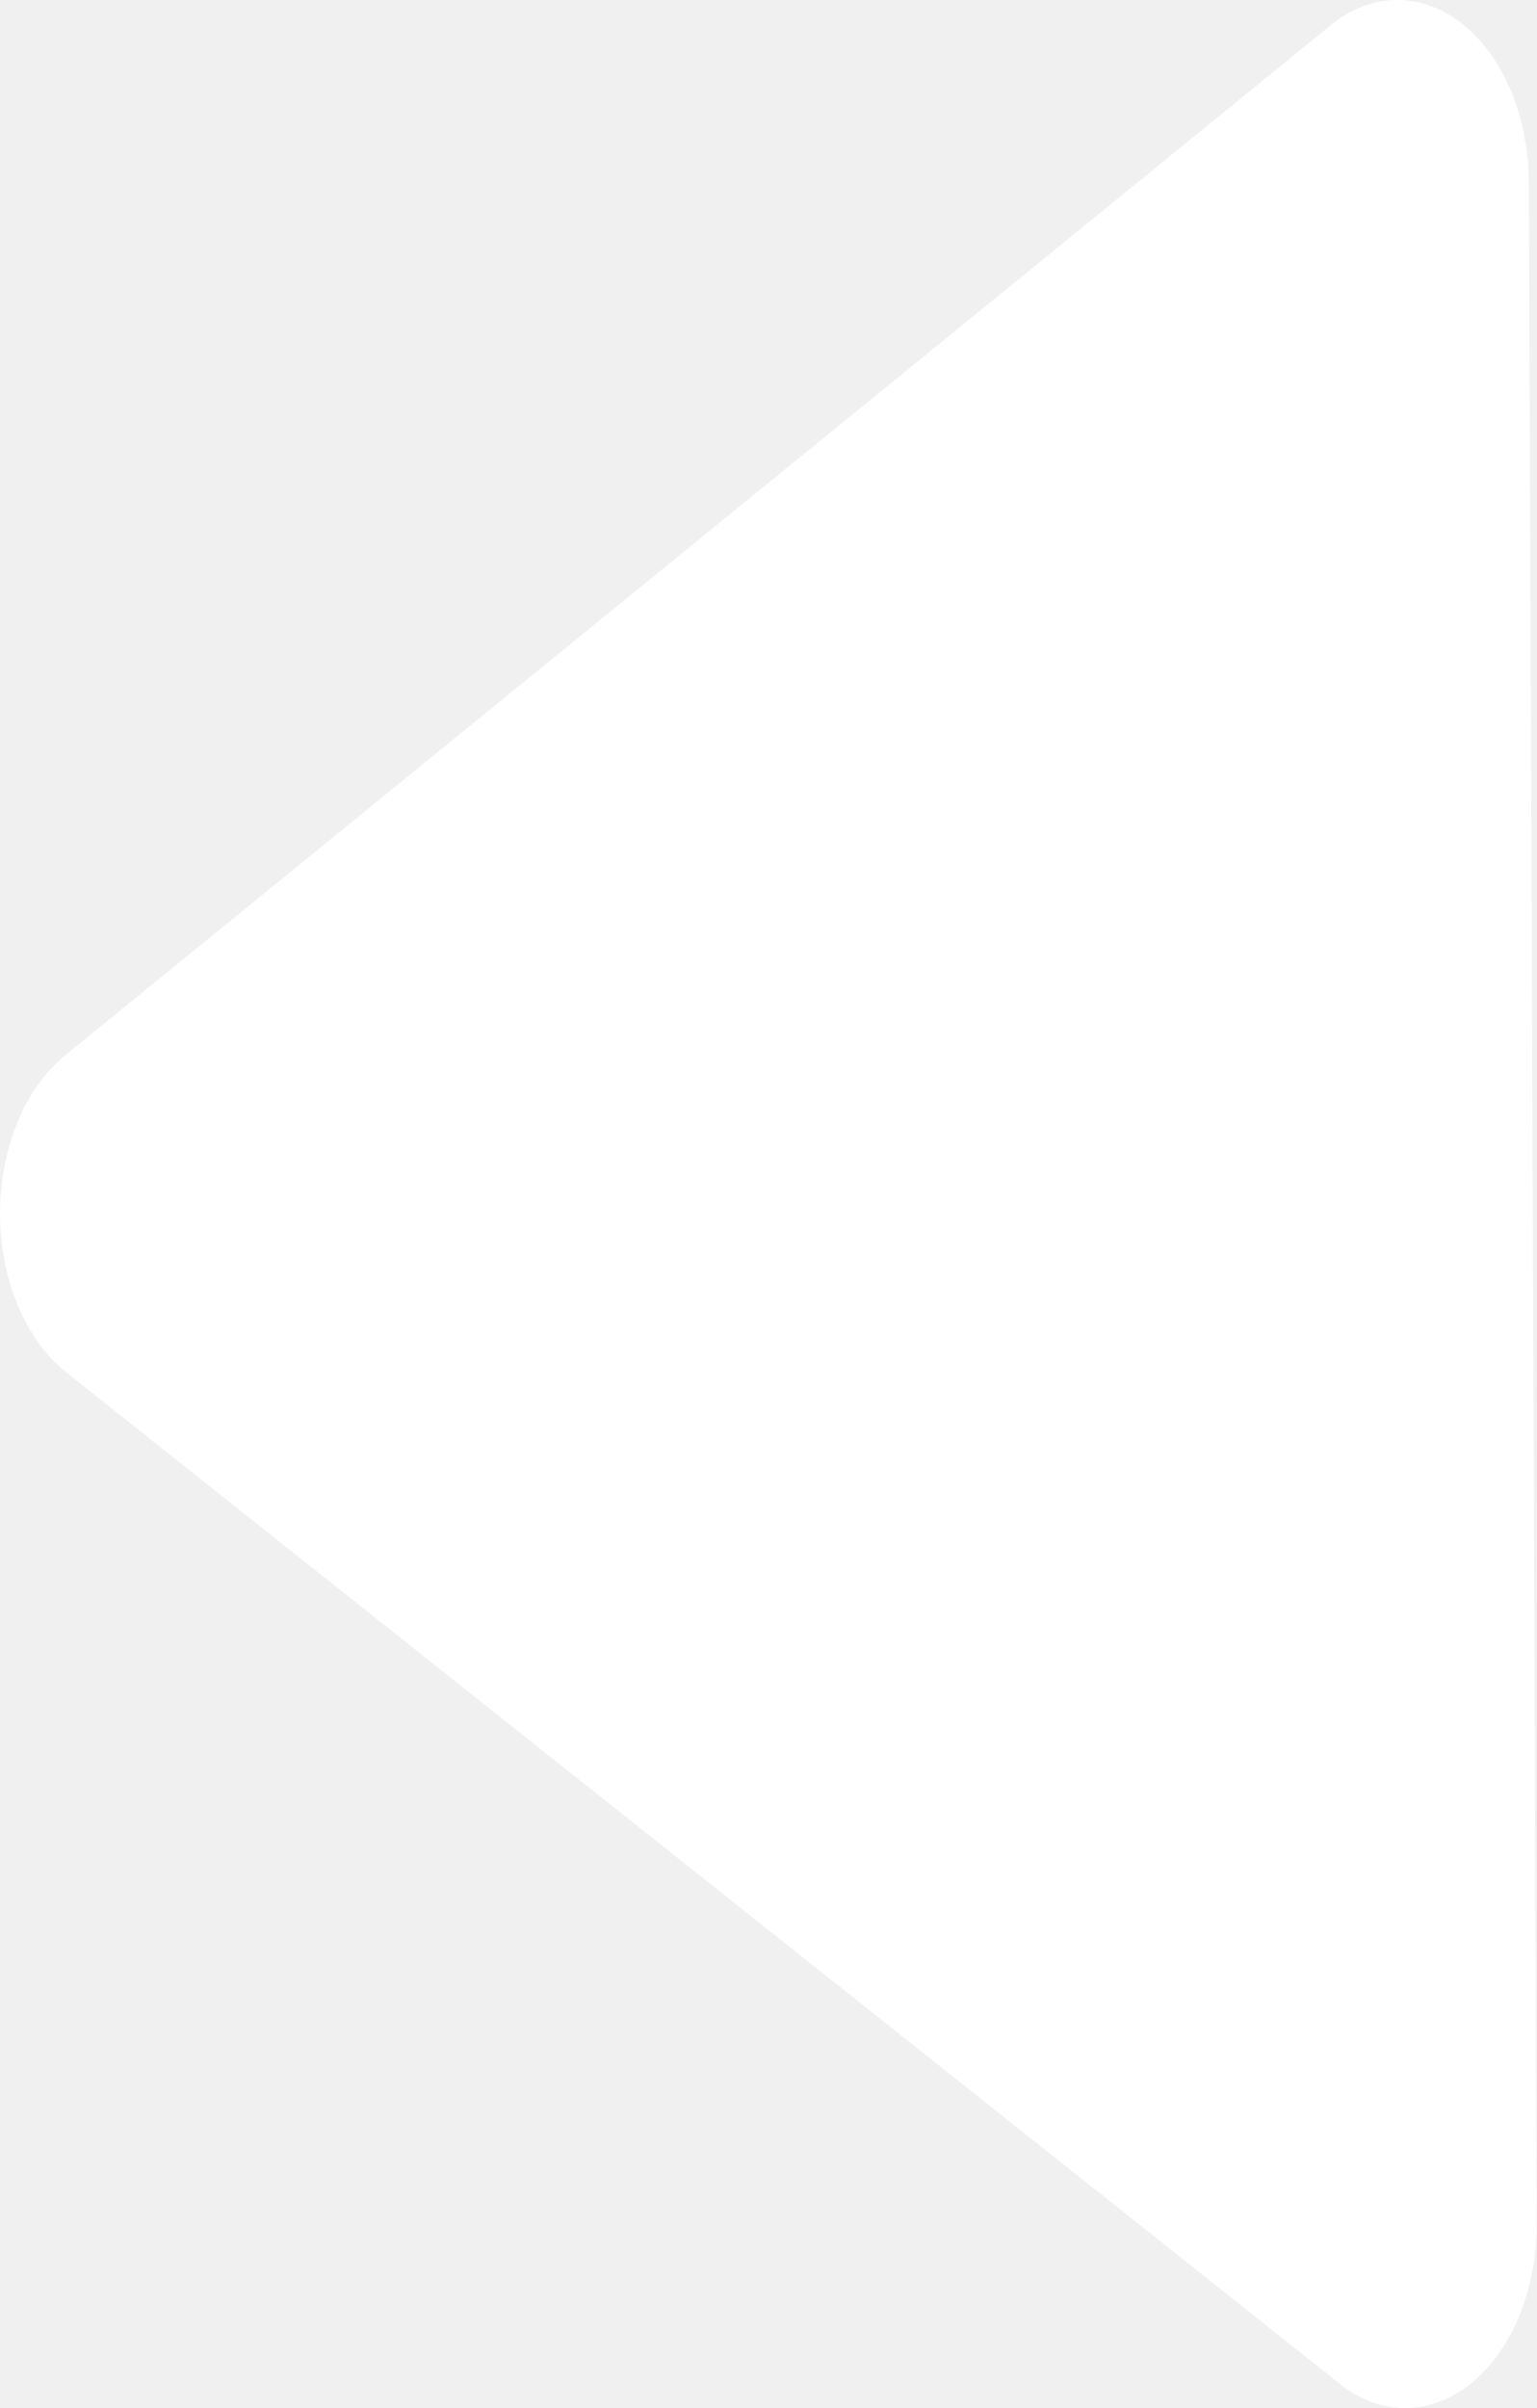
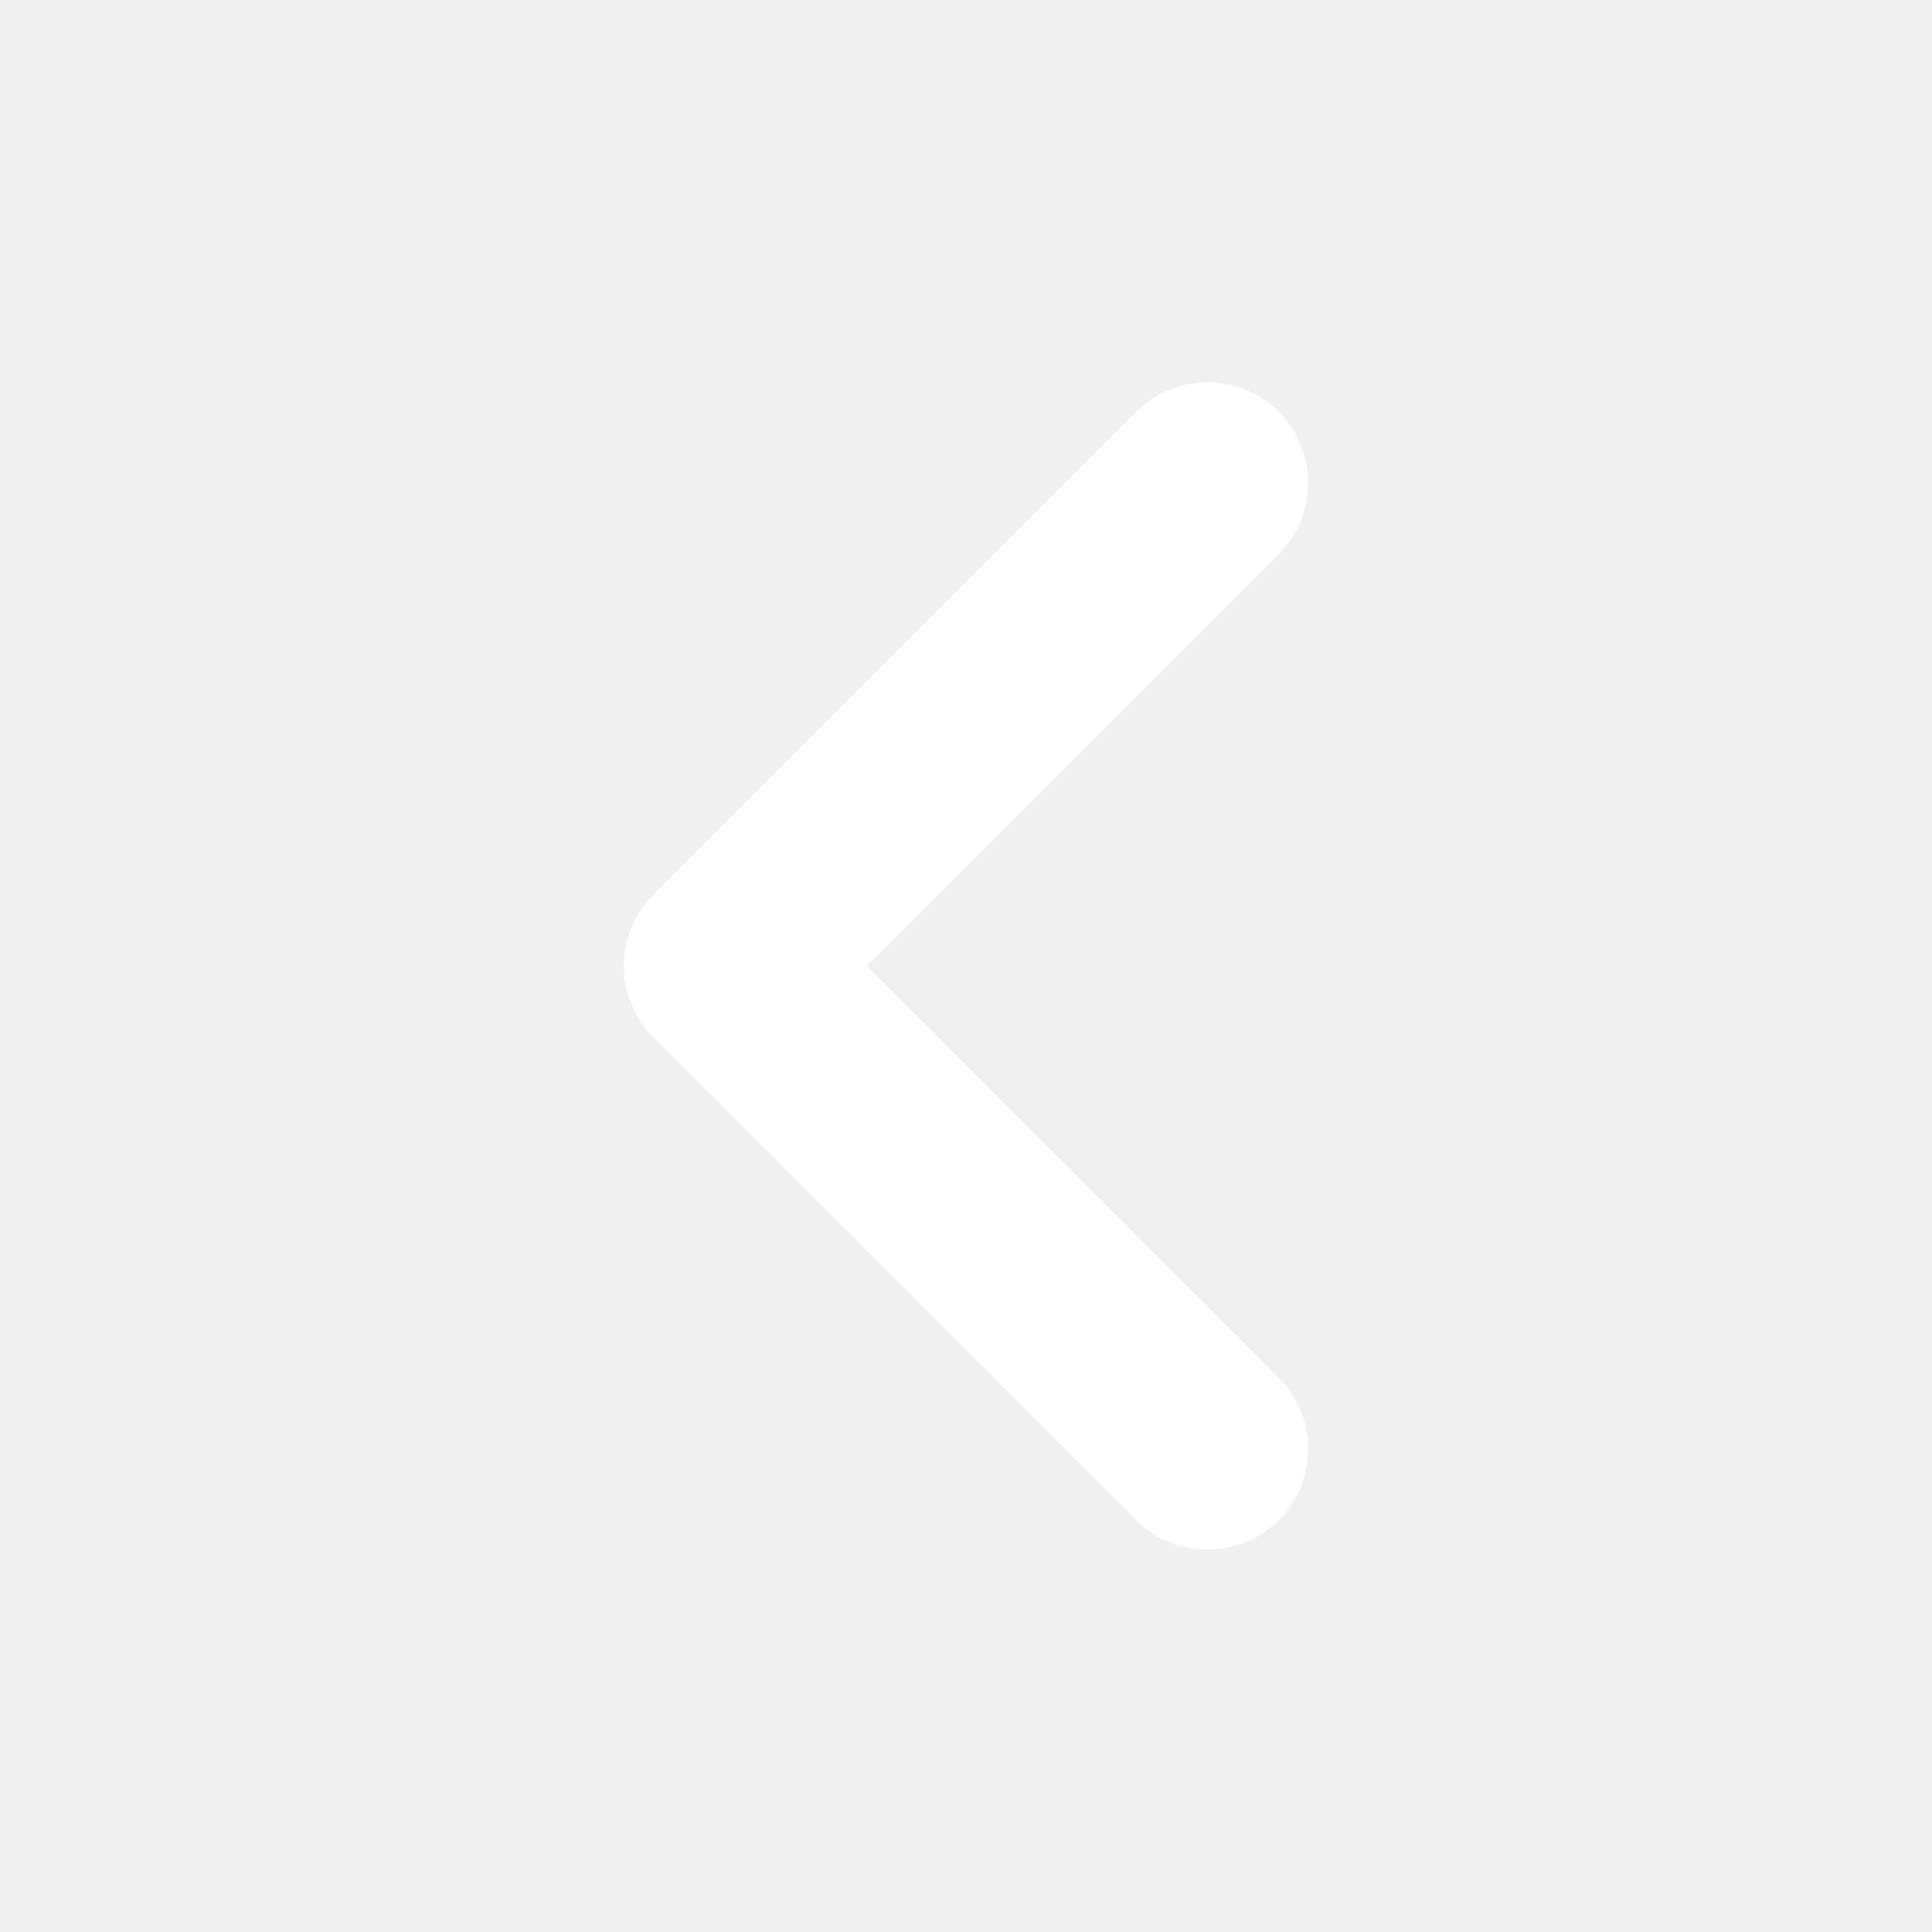
- <svg xmlns="http://www.w3.org/2000/svg" width="32.053mm" height="50.22mm" viewBox="0 0 32.053 50.22" version="1.1" id="svg1">
-   <defs id="defs1" />
-   <g id="layer1" style="fill:#000000;fill-opacity:1" transform="translate(-13.77054,-0.9928373)">
-     <path style="fill:#ffffff;fill-opacity:1;stroke-width:1.556;stroke-opacity:0" id="path3" d="M 22.455,44.614 -14.536,23.519 a 3.819,3.819 89.695 0 1 -0.035,-6.614 L 22.193,-4.583 a 3.819,3.819 29.695 0 1 5.746,3.277 l 0.227,42.583 a 3.819,3.819 149.695 0 1 -5.711,3.338 z" transform="matrix(0.7182061,0,0,1,25.59436,6.097519)" />
-   </g>
+ <svg xmlns="http://www.w3.org/2000/svg" width="24" height="24" viewBox="0 0 24 24" fill="none" stroke="#ffffff" stroke-width="2.5" stroke-linecap="round" stroke-linejoin="round" class="lucide lucide-chevron-left preview-icon">
+   <path d="m15 18-6-6 6-6" />
</svg>
